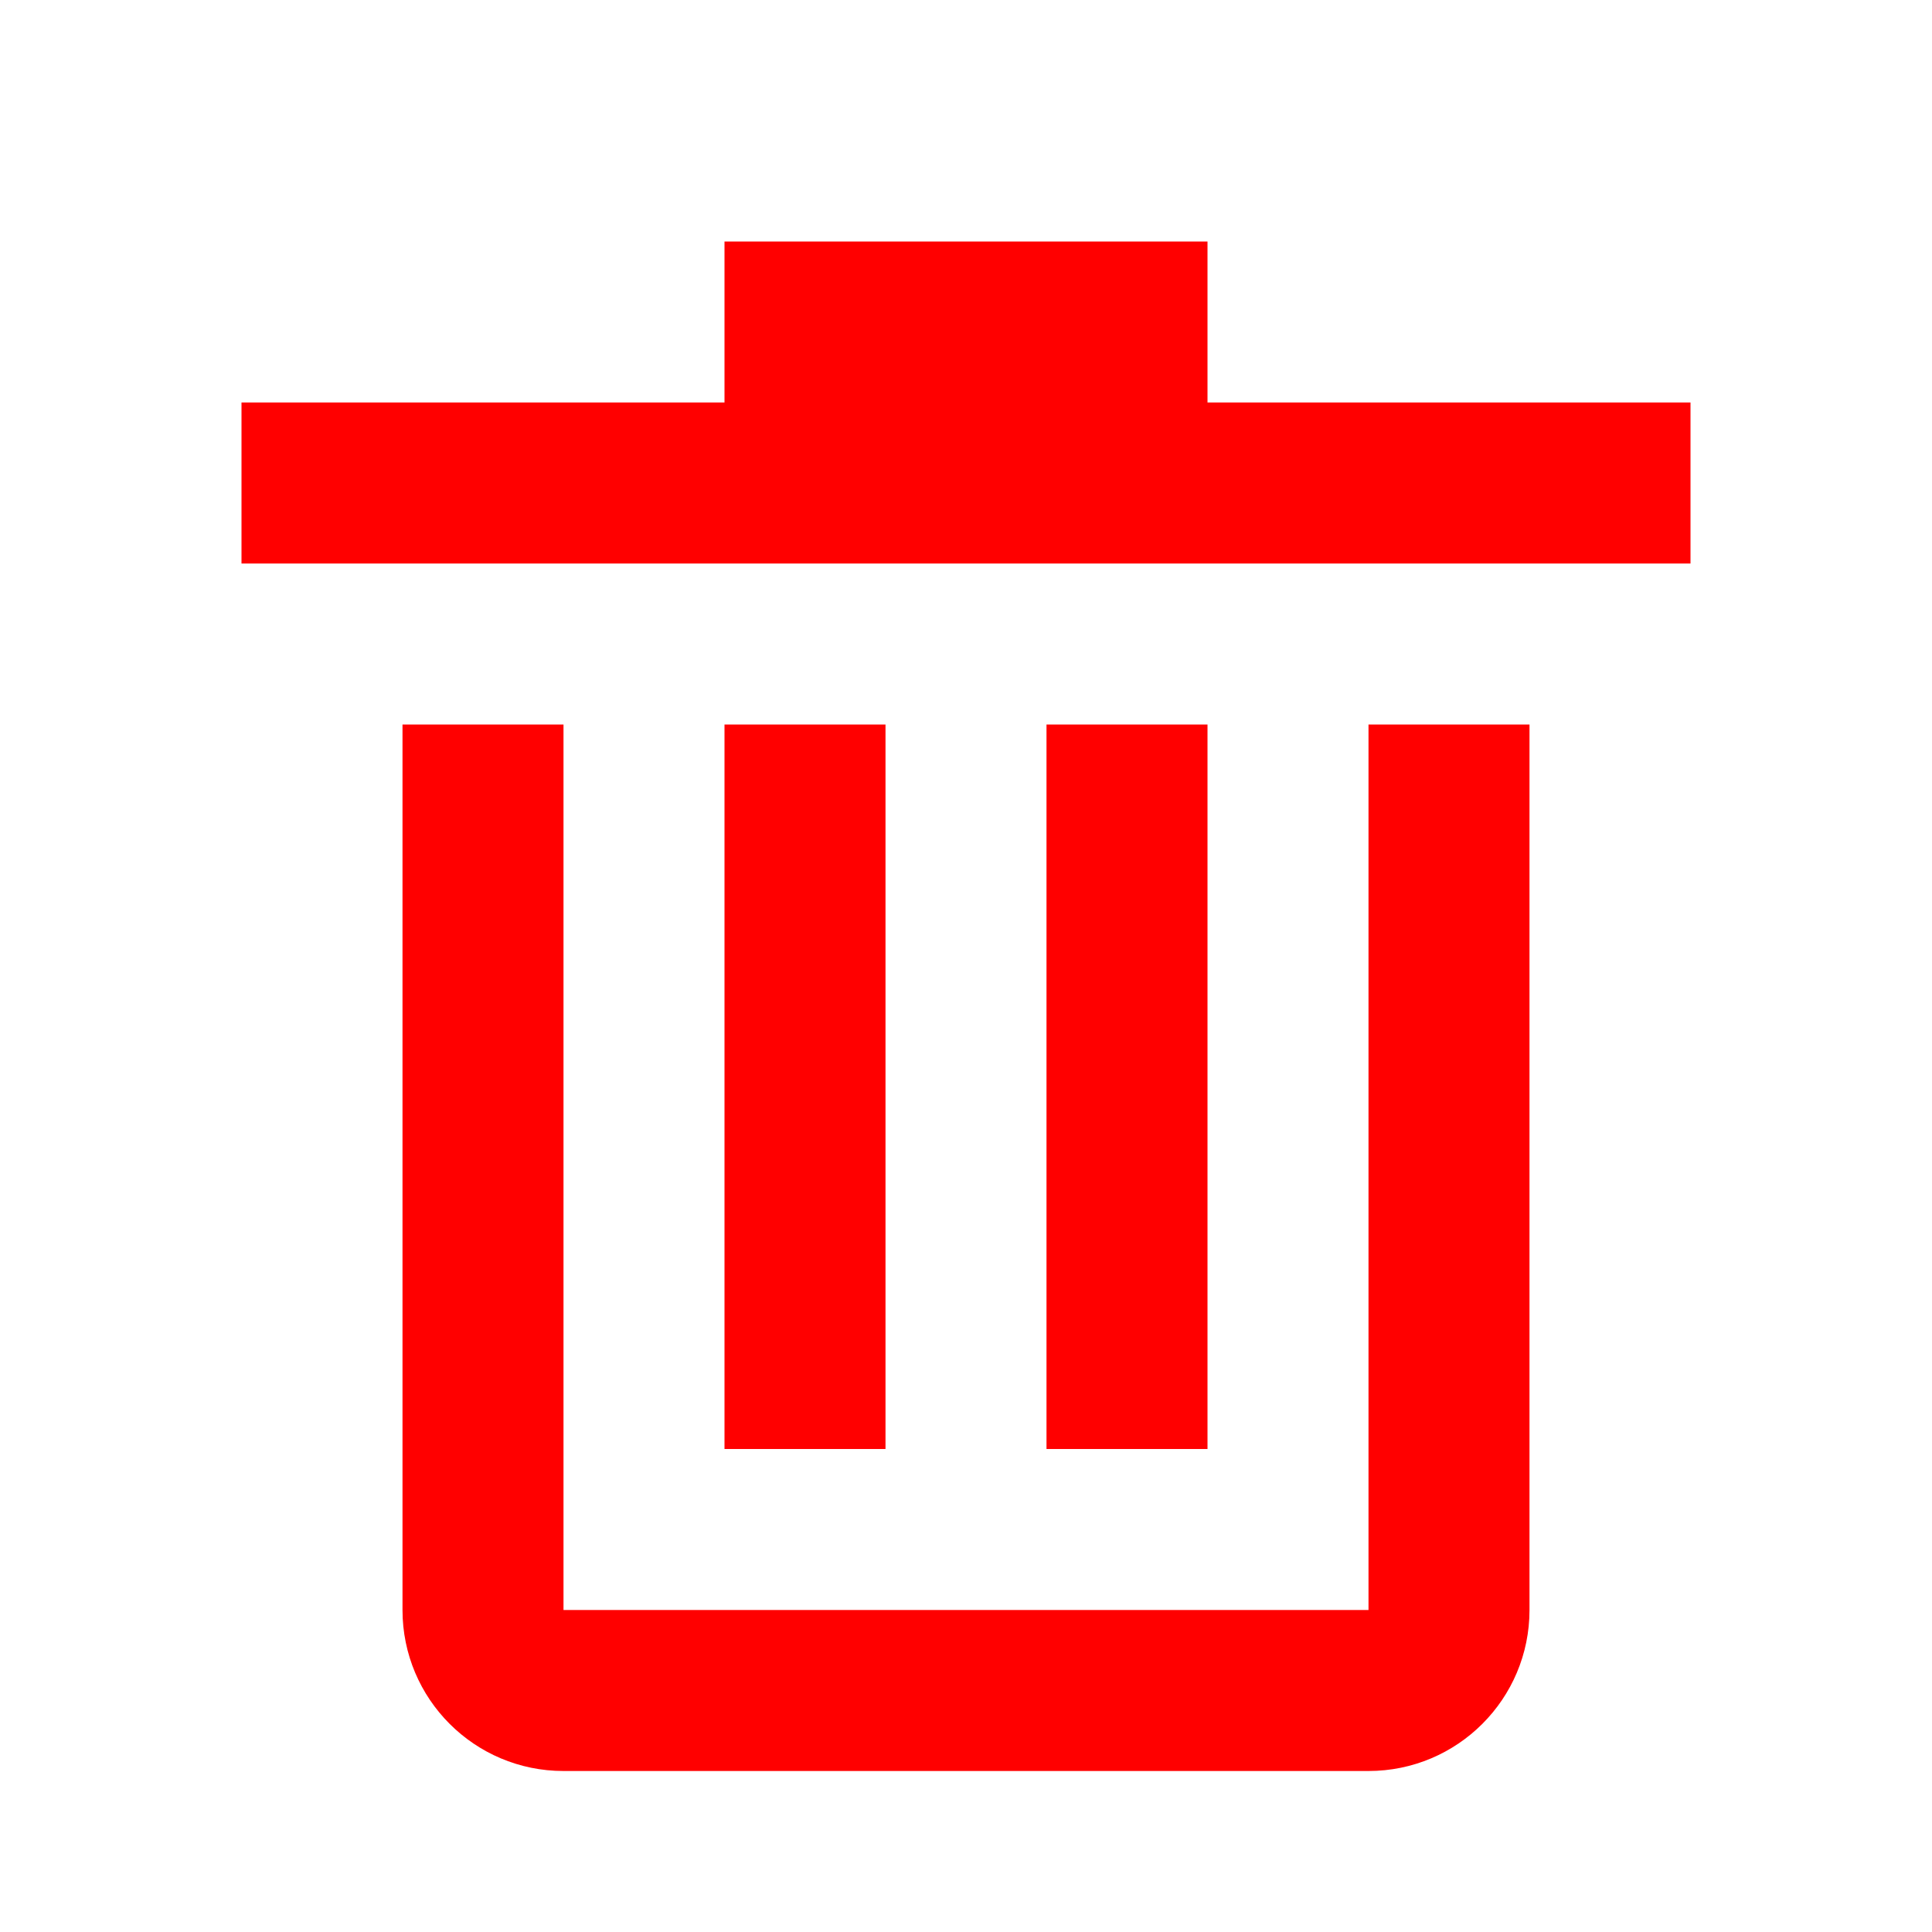
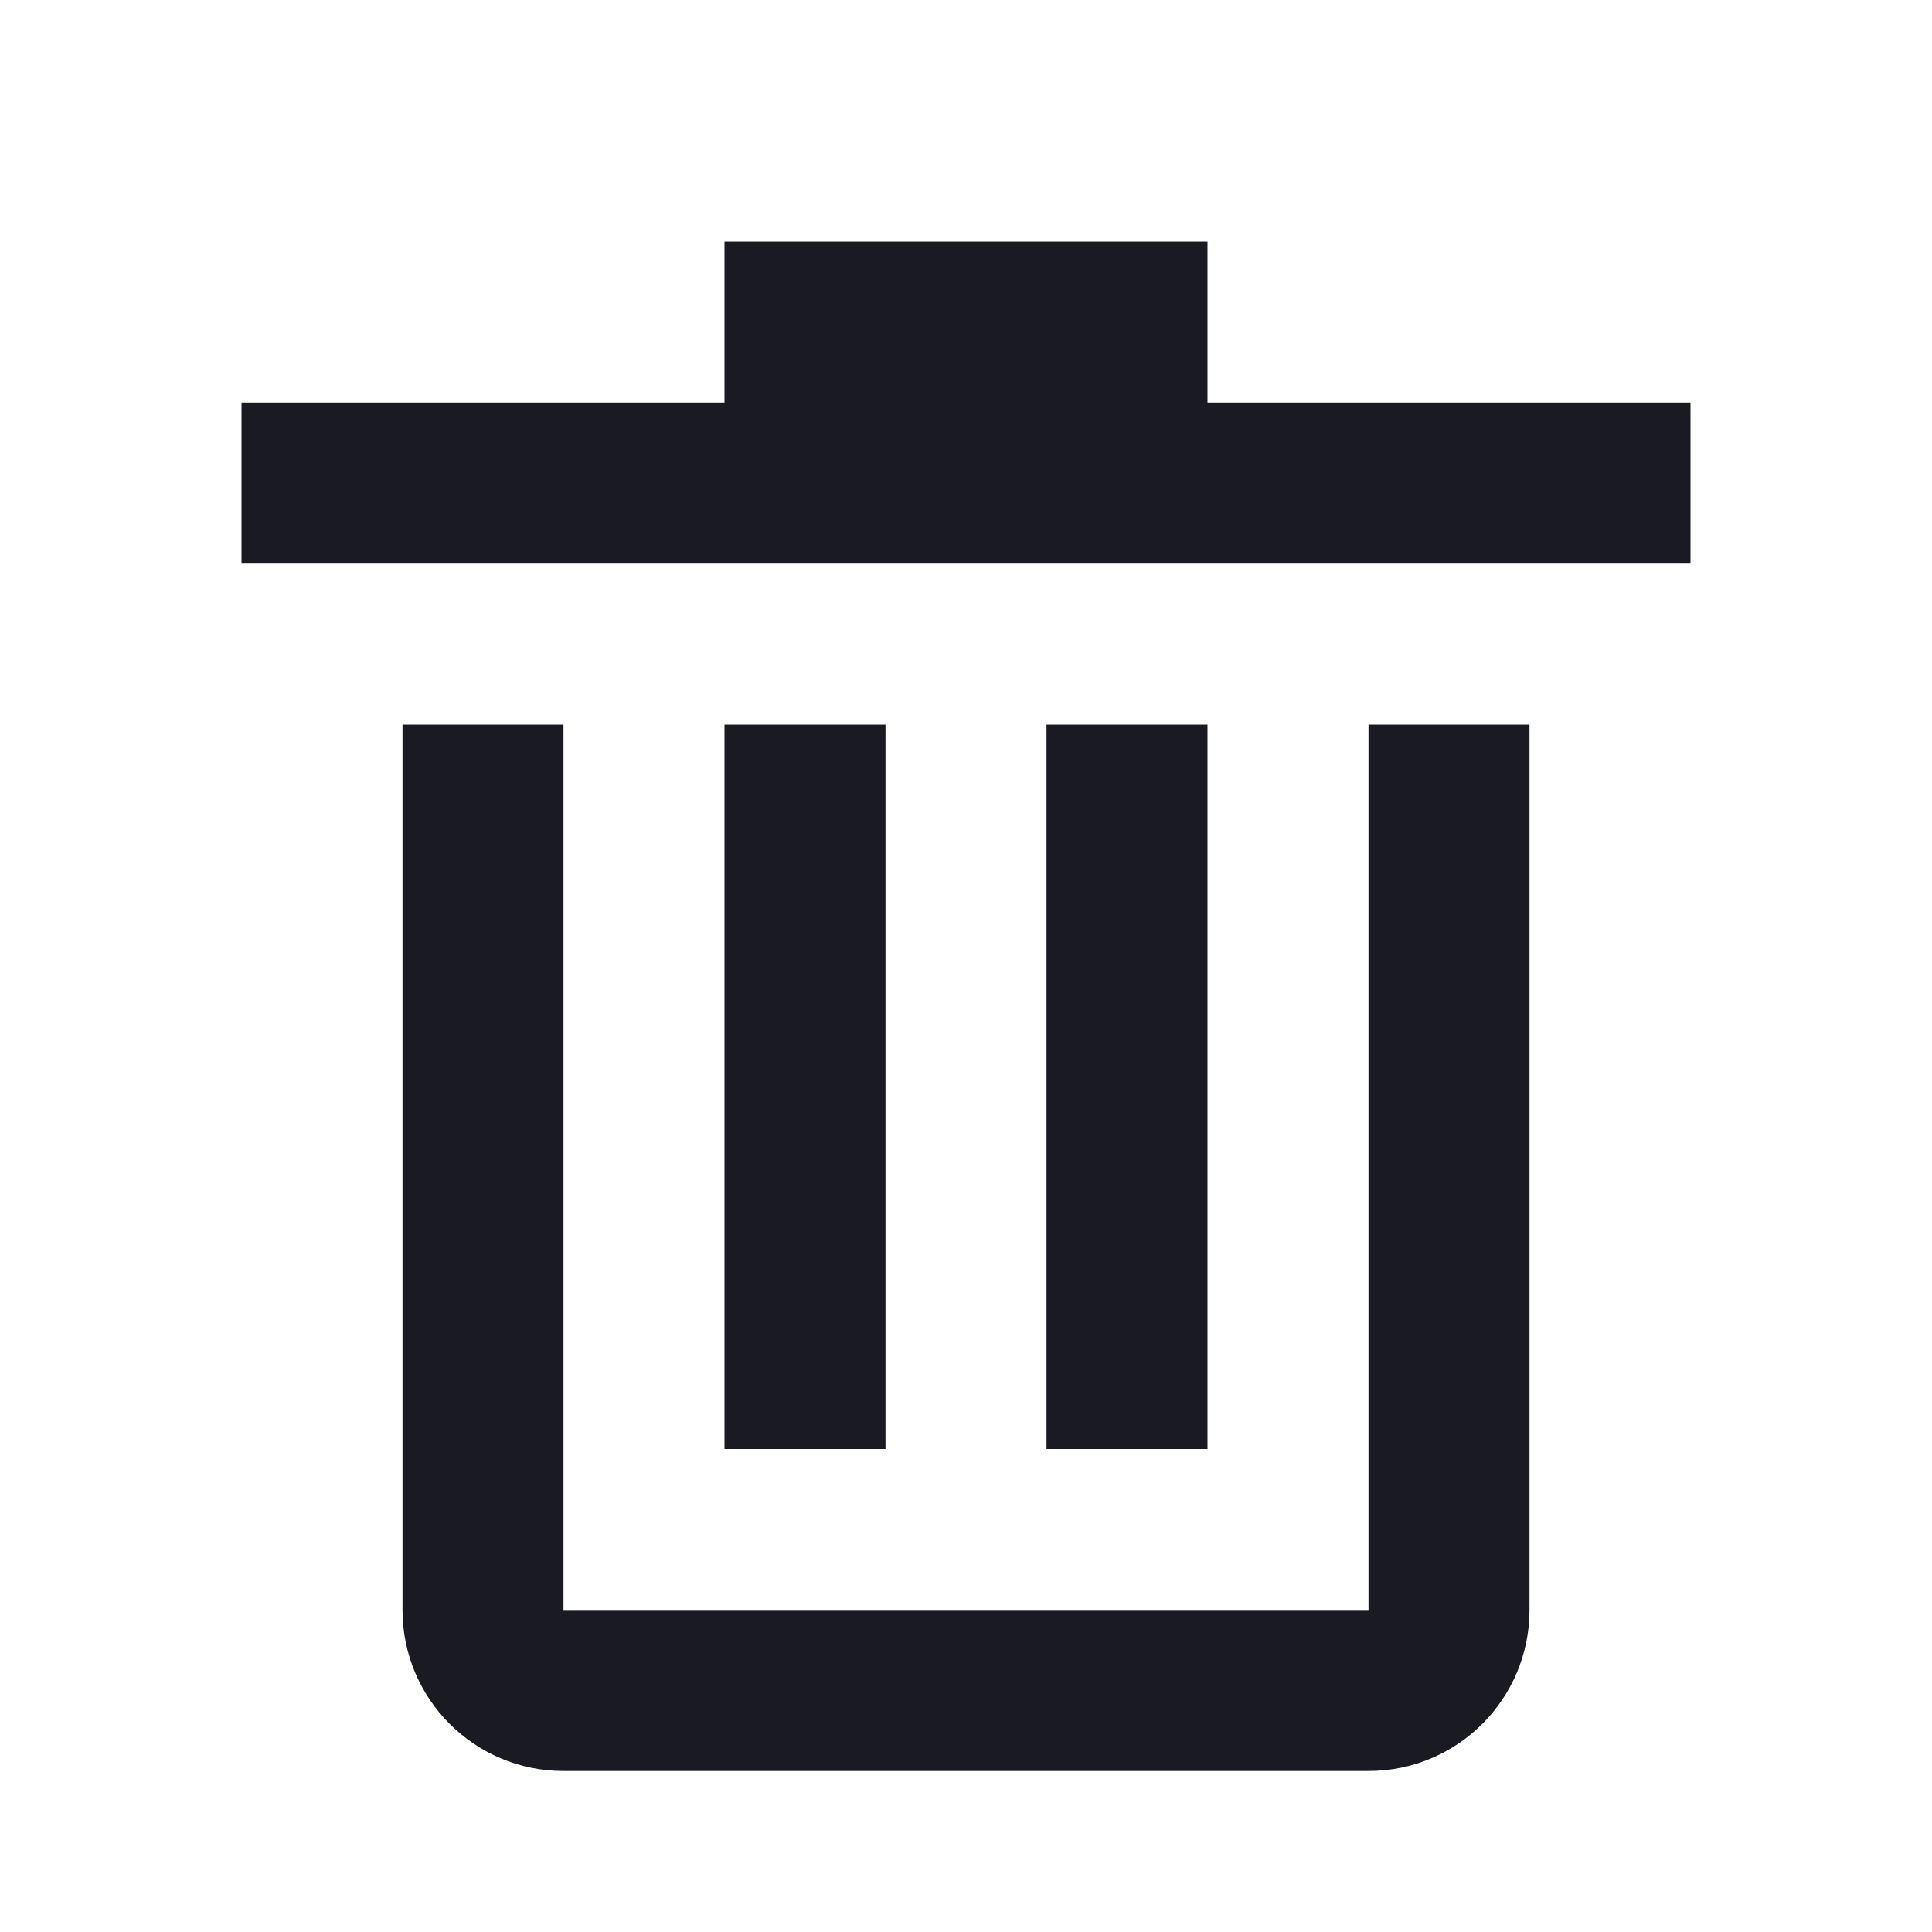
<svg xmlns="http://www.w3.org/2000/svg" width="24" height="24" viewBox="0 0 24 24" fill="none">
-   <path fill-rule="evenodd" clip-rule="evenodd" d="M15 3H9V5H3V7H21V5H15V3ZM5 9V20C5 21.105 5.895 22 7 22H17C18.105 22 19 21.105 19 20V9H17V20H7V9H5ZM9 9L9 18H11L11 9H9ZM13 9V18H15V9H13Z" fill="#ff0000" />
+   <path fill-rule="evenodd" clip-rule="evenodd" d="M15 3H9V5H3V7H21V5H15V3ZM5 9V20C5 21.105 5.895 22 7 22H17C18.105 22 19 21.105 19 20V9H17V20H7V9H5ZM9 9L9 18H11L11 9H9ZM13 9V18H15V9H13Z" fill="#1A1B22" />
</svg>
